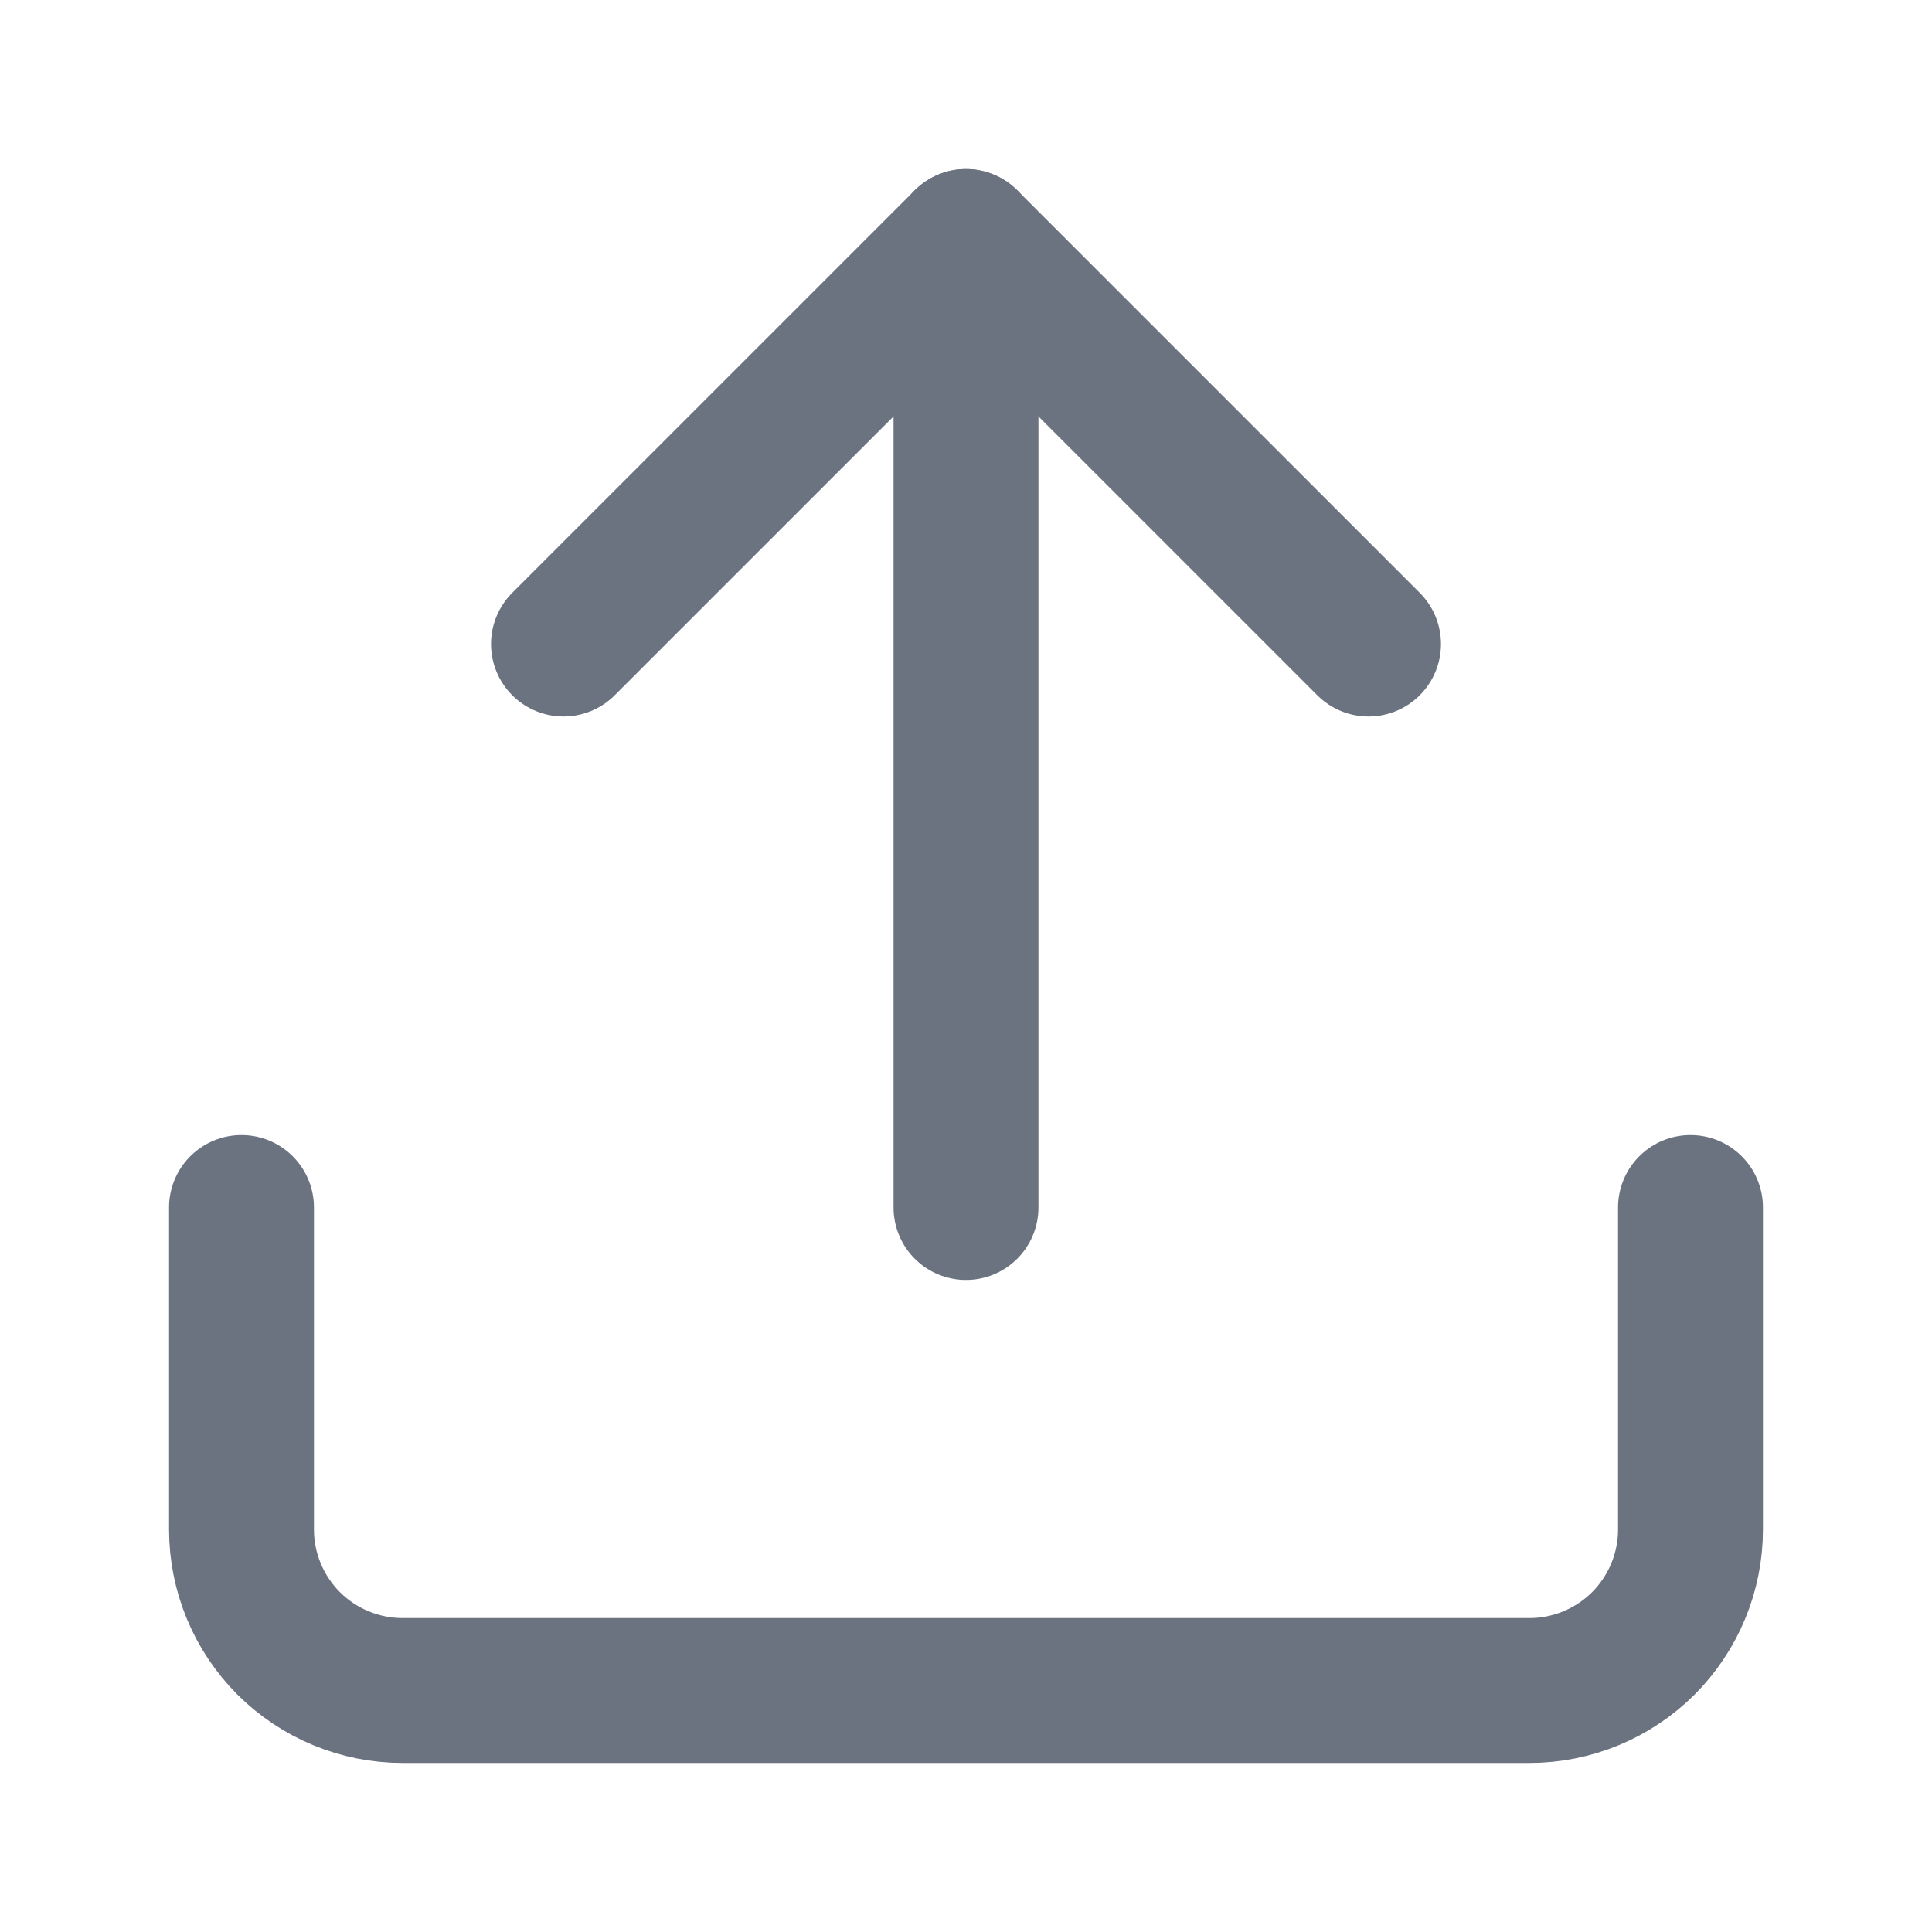
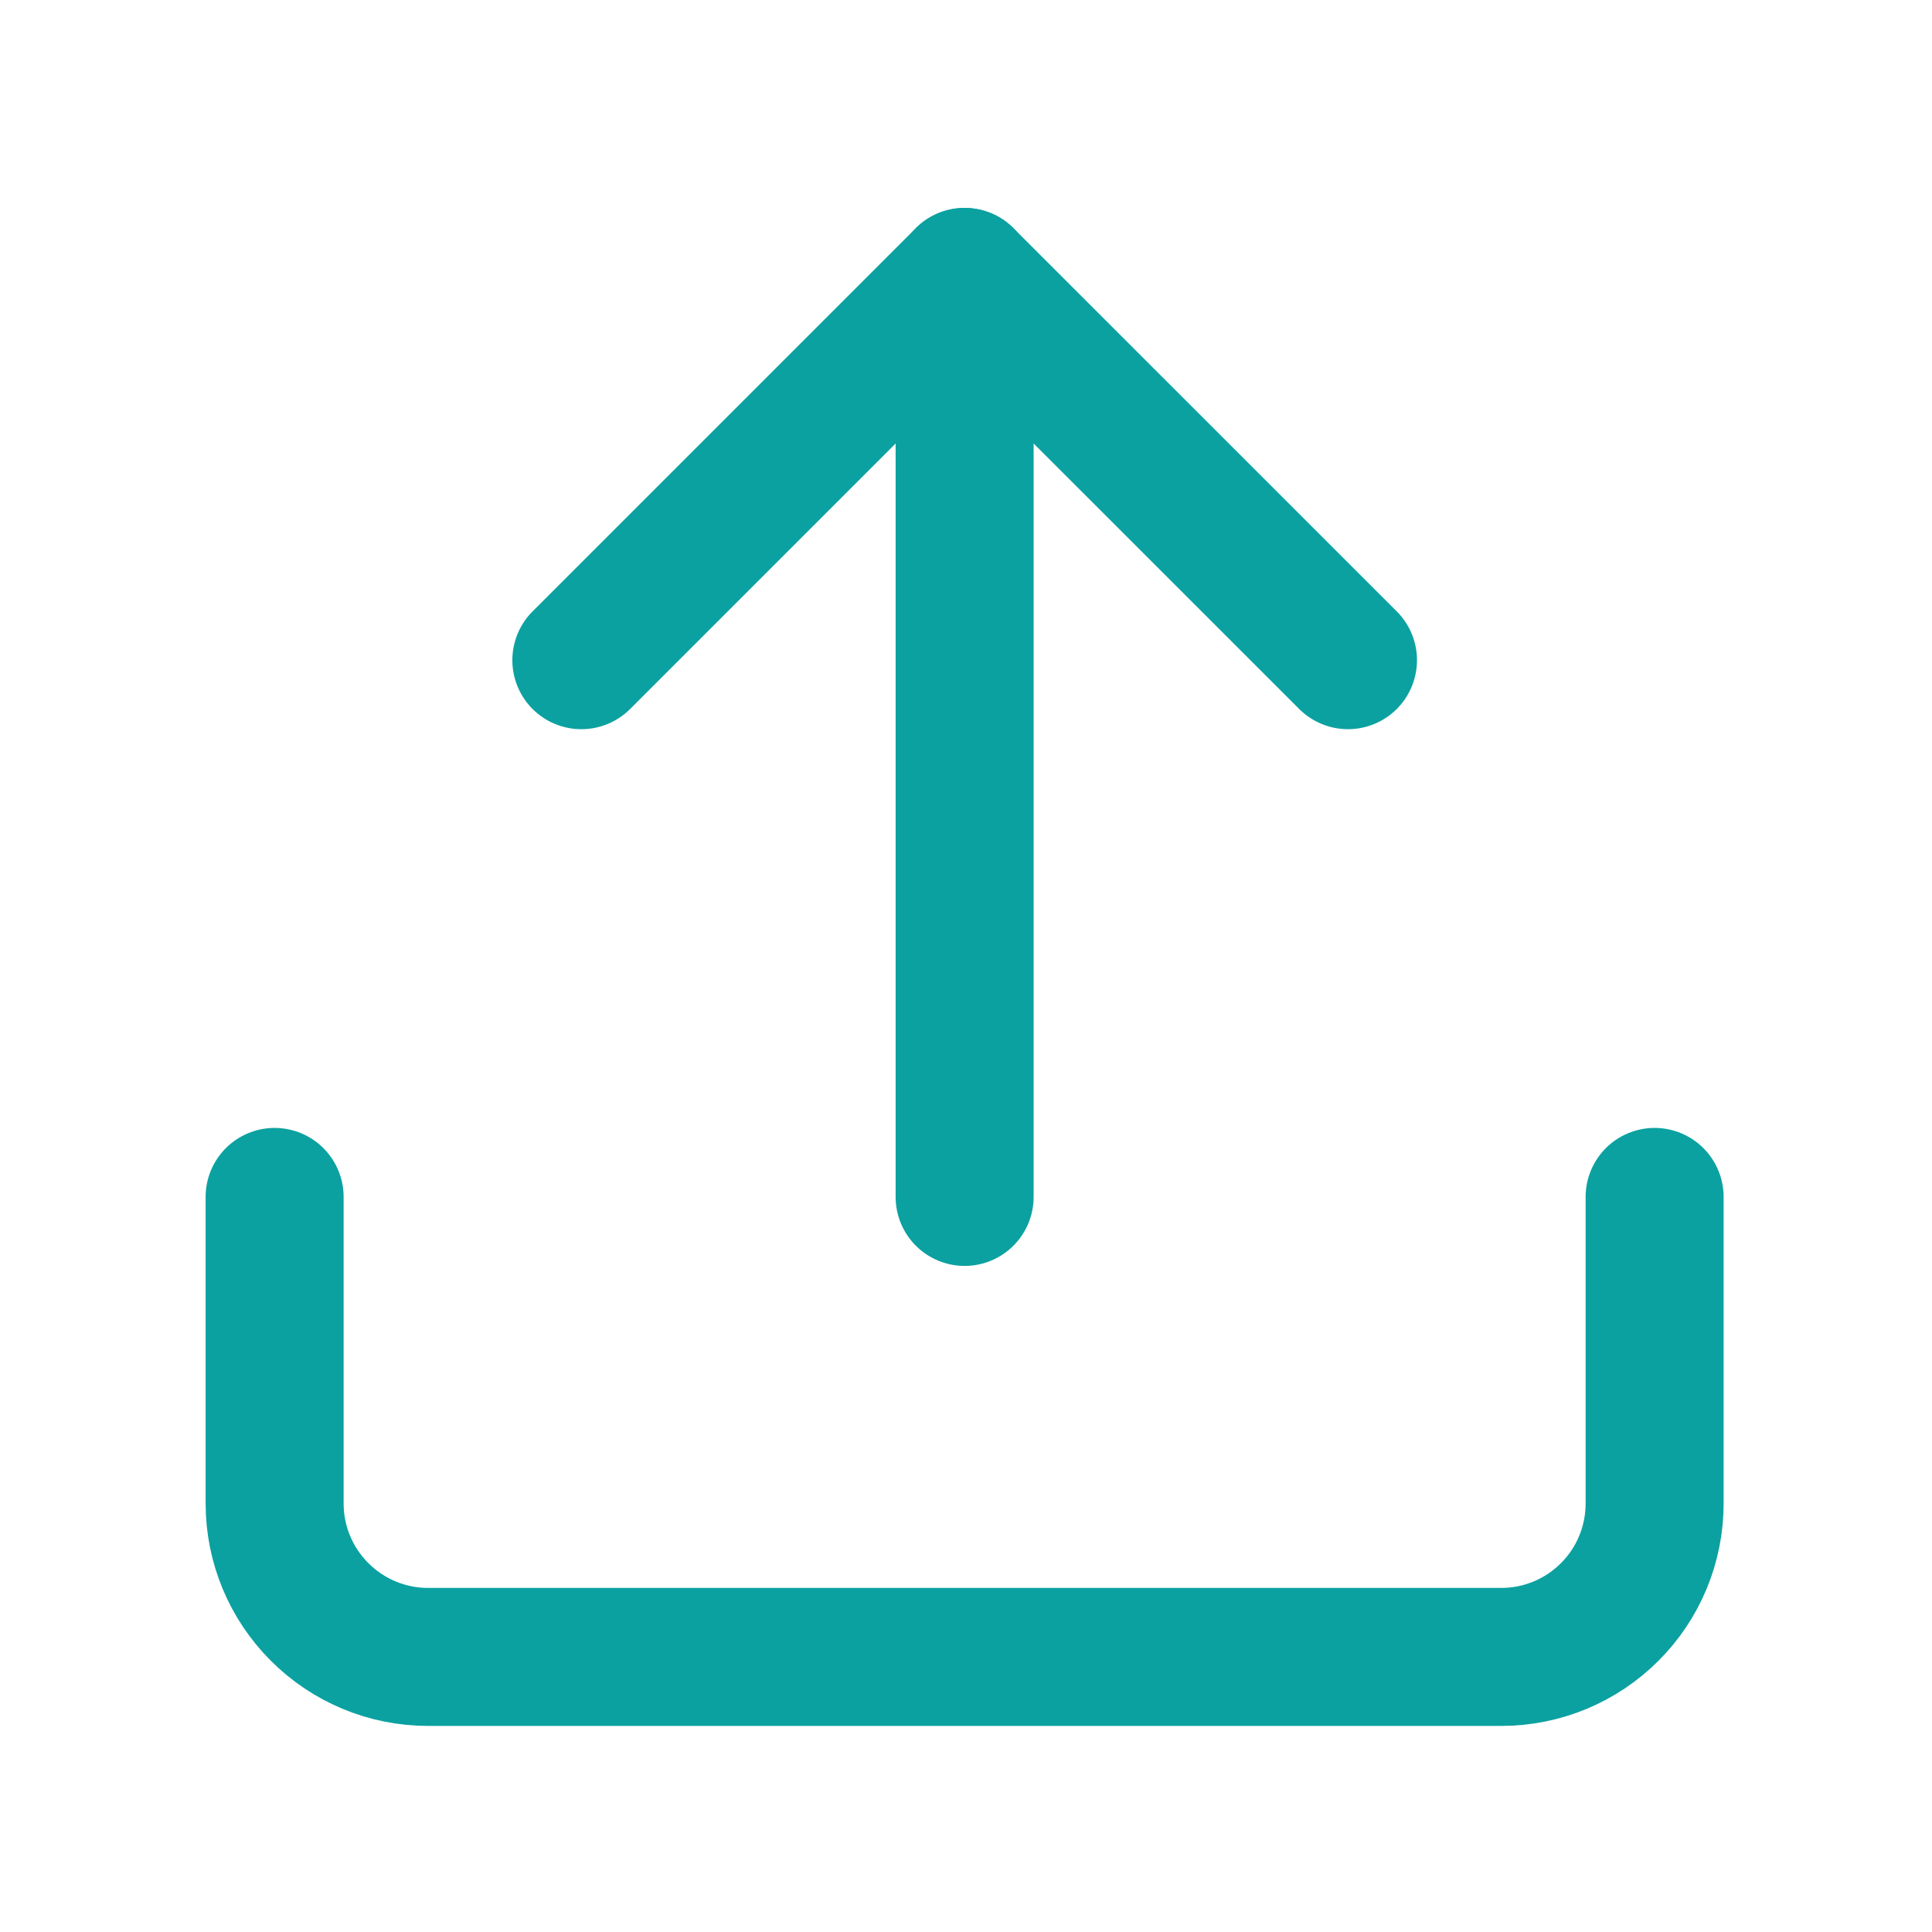
- <svg xmlns="http://www.w3.org/2000/svg" width="20" height="20" viewBox="0 0 20 20" fill="none">
-   <path d="M14.167 6.667L10 2.5L5.833 6.667" stroke="#6B7280" stroke-width="1.5" stroke-linecap="round" stroke-linejoin="round" />
-   <path d="M10 2.5L10 12.5" stroke="#6B7280" stroke-width="1.5" stroke-linecap="round" stroke-linejoin="round" />
-   <path d="M17.5 12.5L17.5 15.833C17.5 16.275 17.324 16.699 17.012 17.012C16.699 17.324 16.275 17.5 15.833 17.5L4.167 17.5C3.725 17.5 3.301 17.324 2.988 17.012C2.676 16.699 2.5 16.275 2.5 15.833L2.5 12.5" stroke="#6B7280" stroke-width="1.5" stroke-linecap="round" stroke-linejoin="round" />
+ <svg xmlns="http://www.w3.org/2000/svg" width="21" height="21" viewBox="0 0 21 21" fill="none">
+   <path d="M14.652 7.176L10.485 3.01L6.319 7.176" stroke="#0BA1A1" stroke-width="1.5" stroke-linecap="round" stroke-linejoin="round" />
+   <path d="M10.485 3.01L10.485 13.01" stroke="#0BA1A1" stroke-width="1.5" stroke-linecap="round" stroke-linejoin="round" />
+   <path d="M17.985 13.01L17.985 16.343C17.985 16.785 17.81 17.209 17.497 17.521C17.185 17.834 16.761 18.01 16.319 18.01L4.652 18.01C4.21 18.01 3.786 17.834 3.474 17.521C3.161 17.209 2.985 16.785 2.985 16.343L2.985 13.01" stroke="#0BA1A1" stroke-width="1.5" stroke-linecap="round" stroke-linejoin="round" />
</svg>
